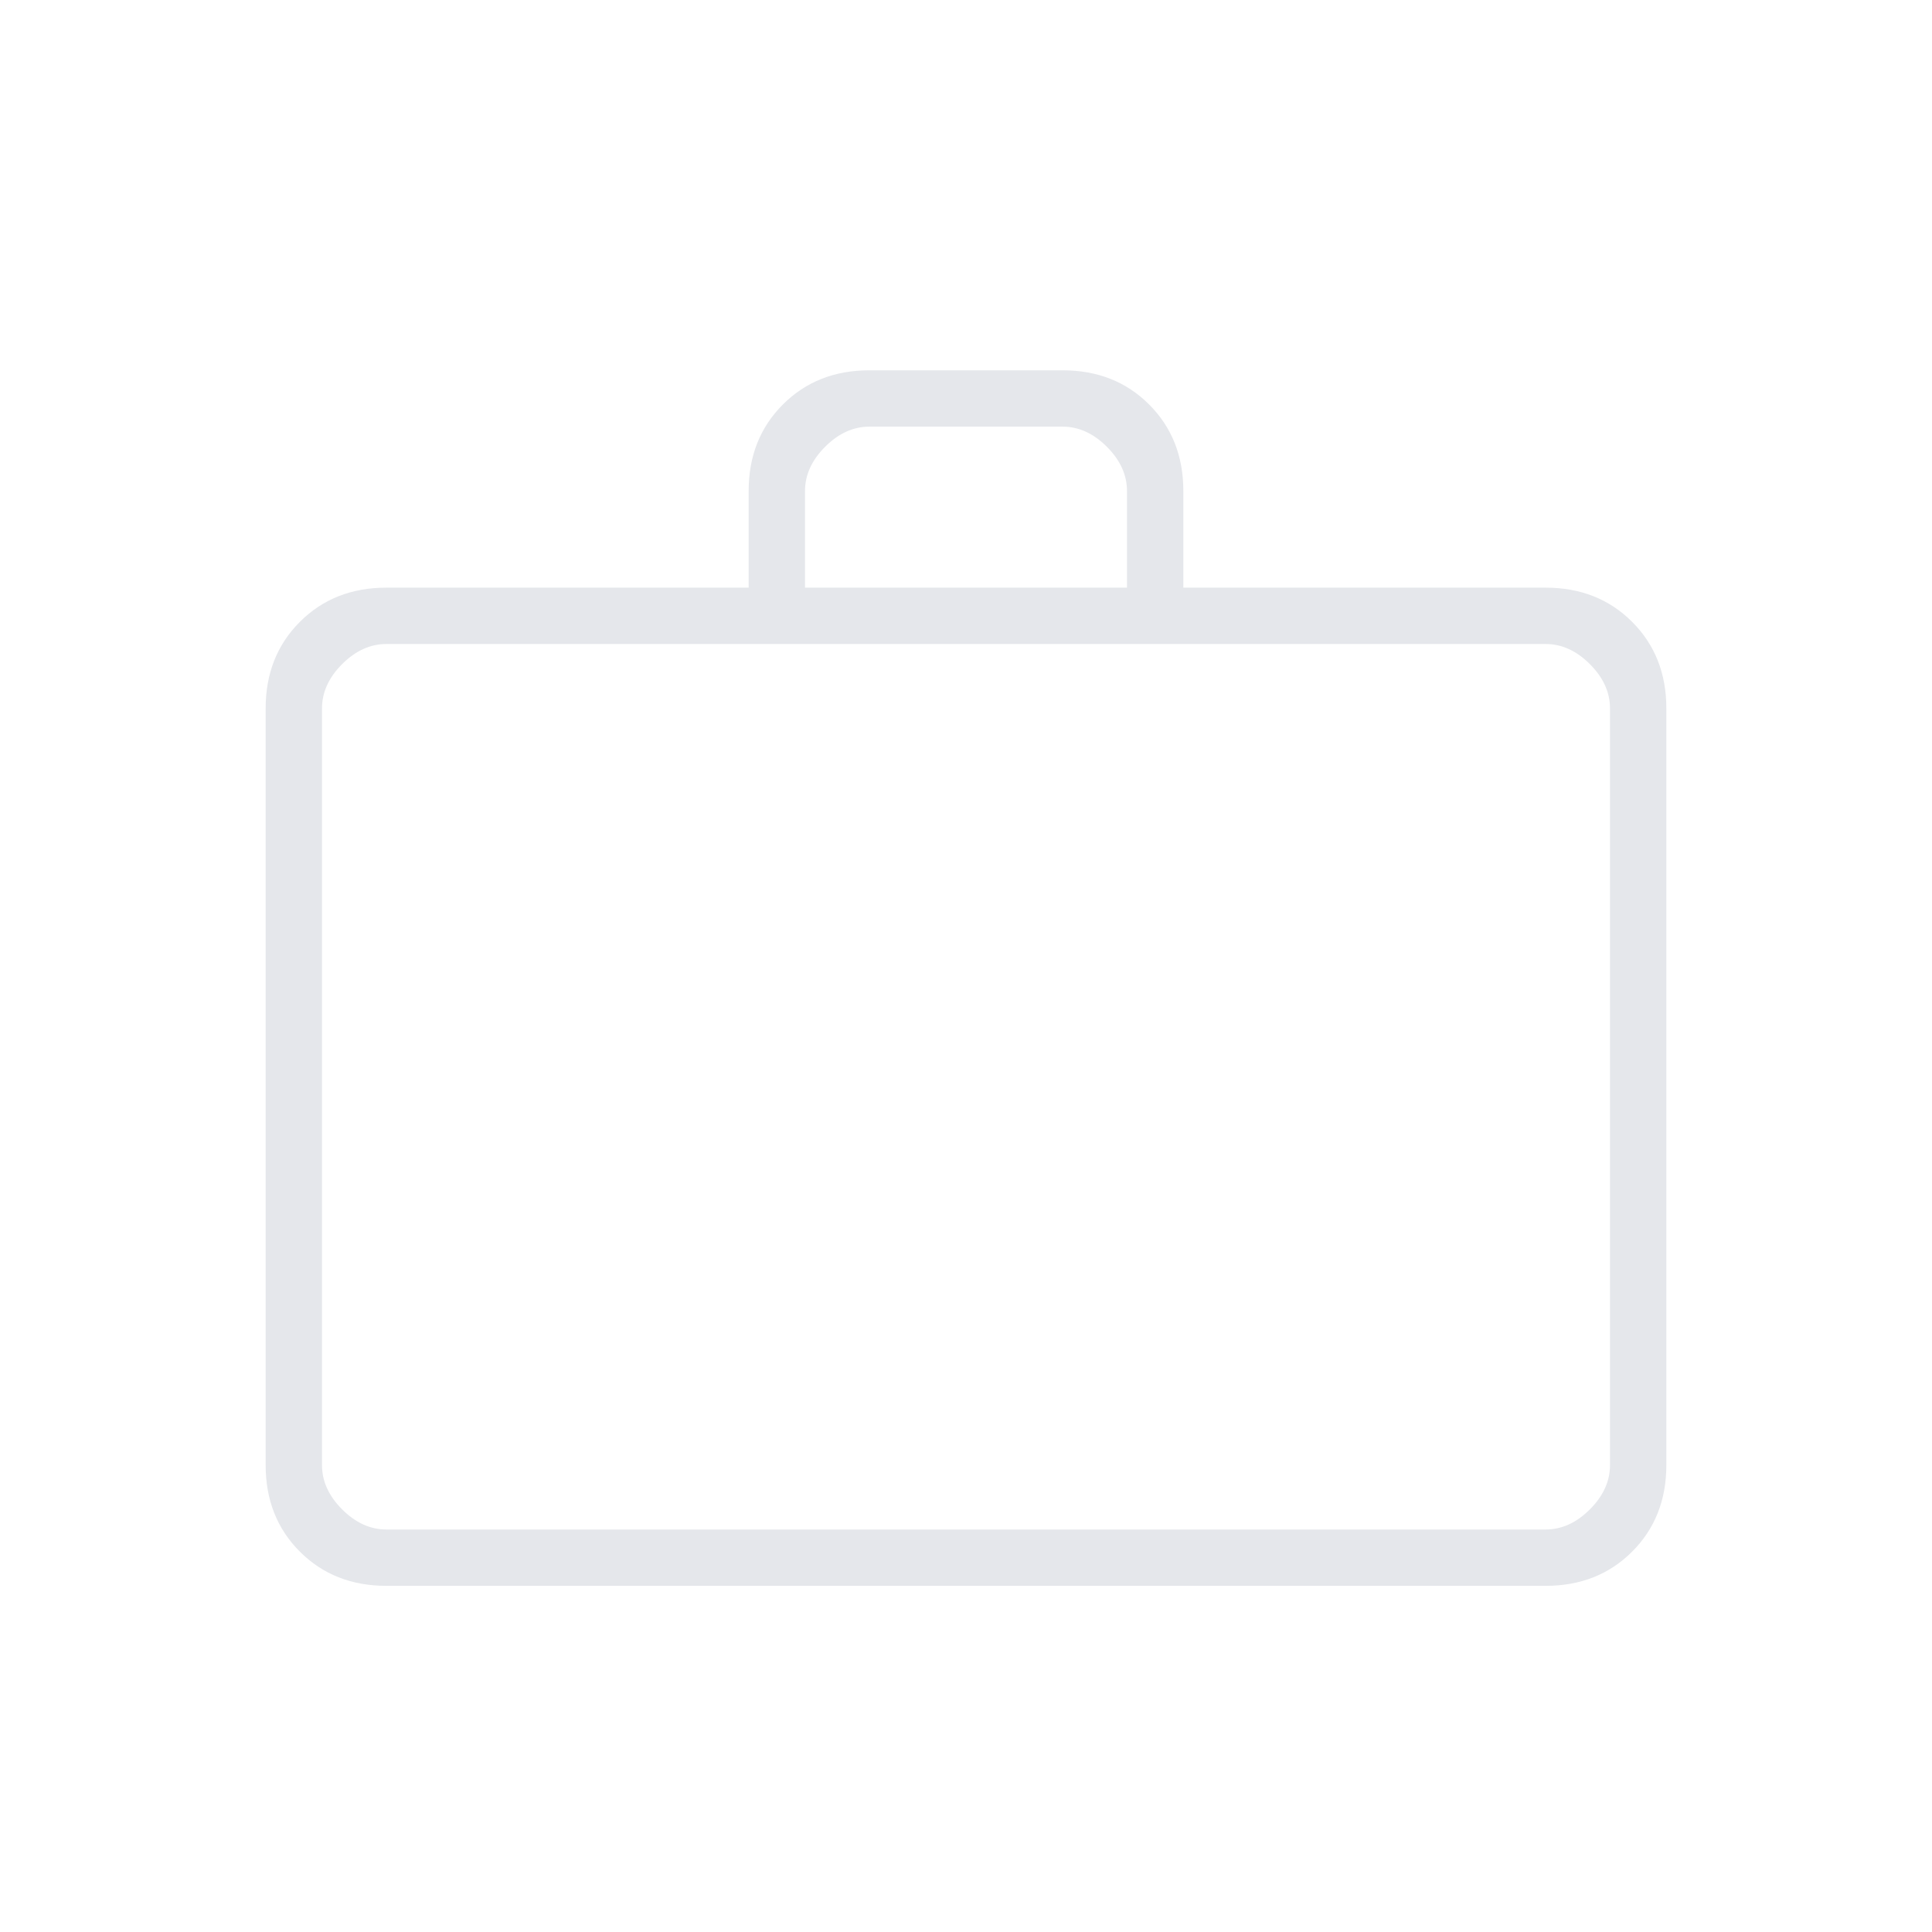
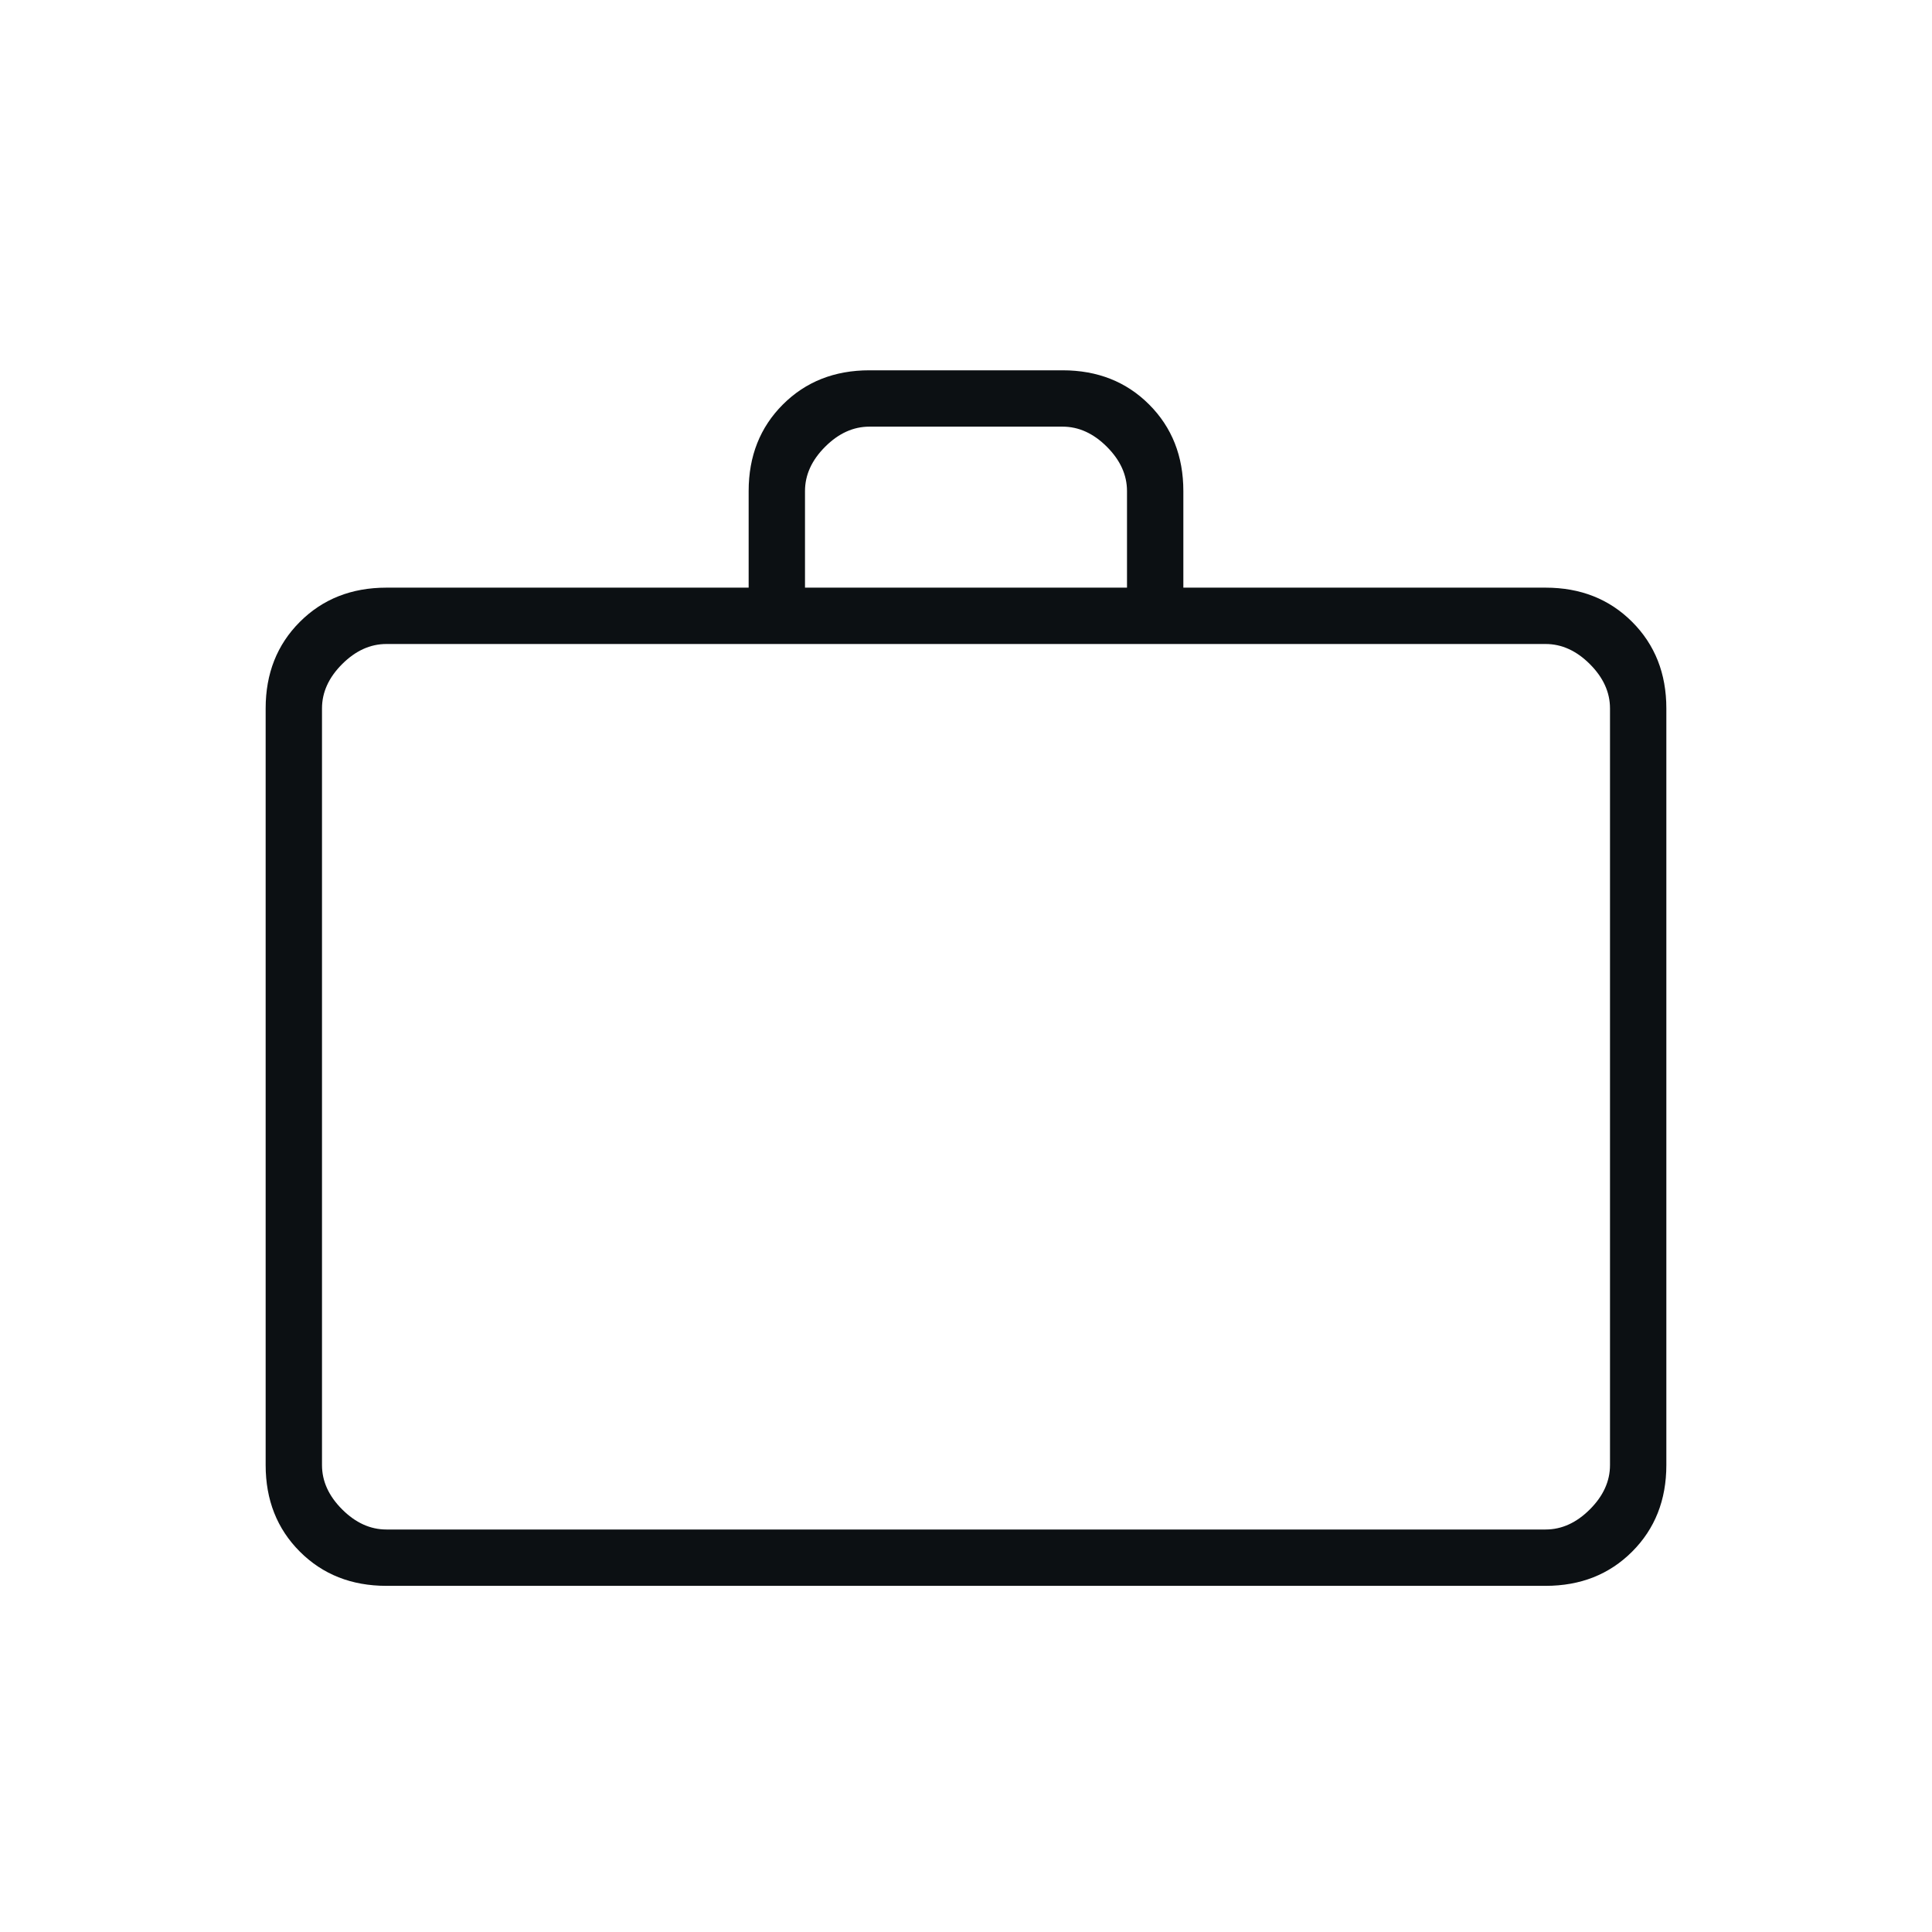
- <svg xmlns="http://www.w3.org/2000/svg" fill="#e5e7eb" height="24" viewBox="0 -960 960 960" width="24">
+ <svg xmlns="http://www.w3.org/2000/svg" fill="#0C1013" height="24" viewBox="0 -960 960 960" width="24">
  <path d="M192-172q-26 0-43-17t-17-43v-376q0-26 17-43t43-17h180v-48q0-26 17-43t43-17h96q26 0 43 17t17 43v48h180q26 0 43 17t17 43v376q0 26-17 43t-43 17H192Zm0-28h576q12 0 22-10t10-22v-376q0-12-10-22t-22-10H192q-12 0-22 10t-10 22v376q0 12 10 22t22 10Zm208-468h160v-48q0-12-10-22t-22-10h-96q-12 0-22 10t-10 22v48ZM160-200v-440 440Z" />
</svg>
